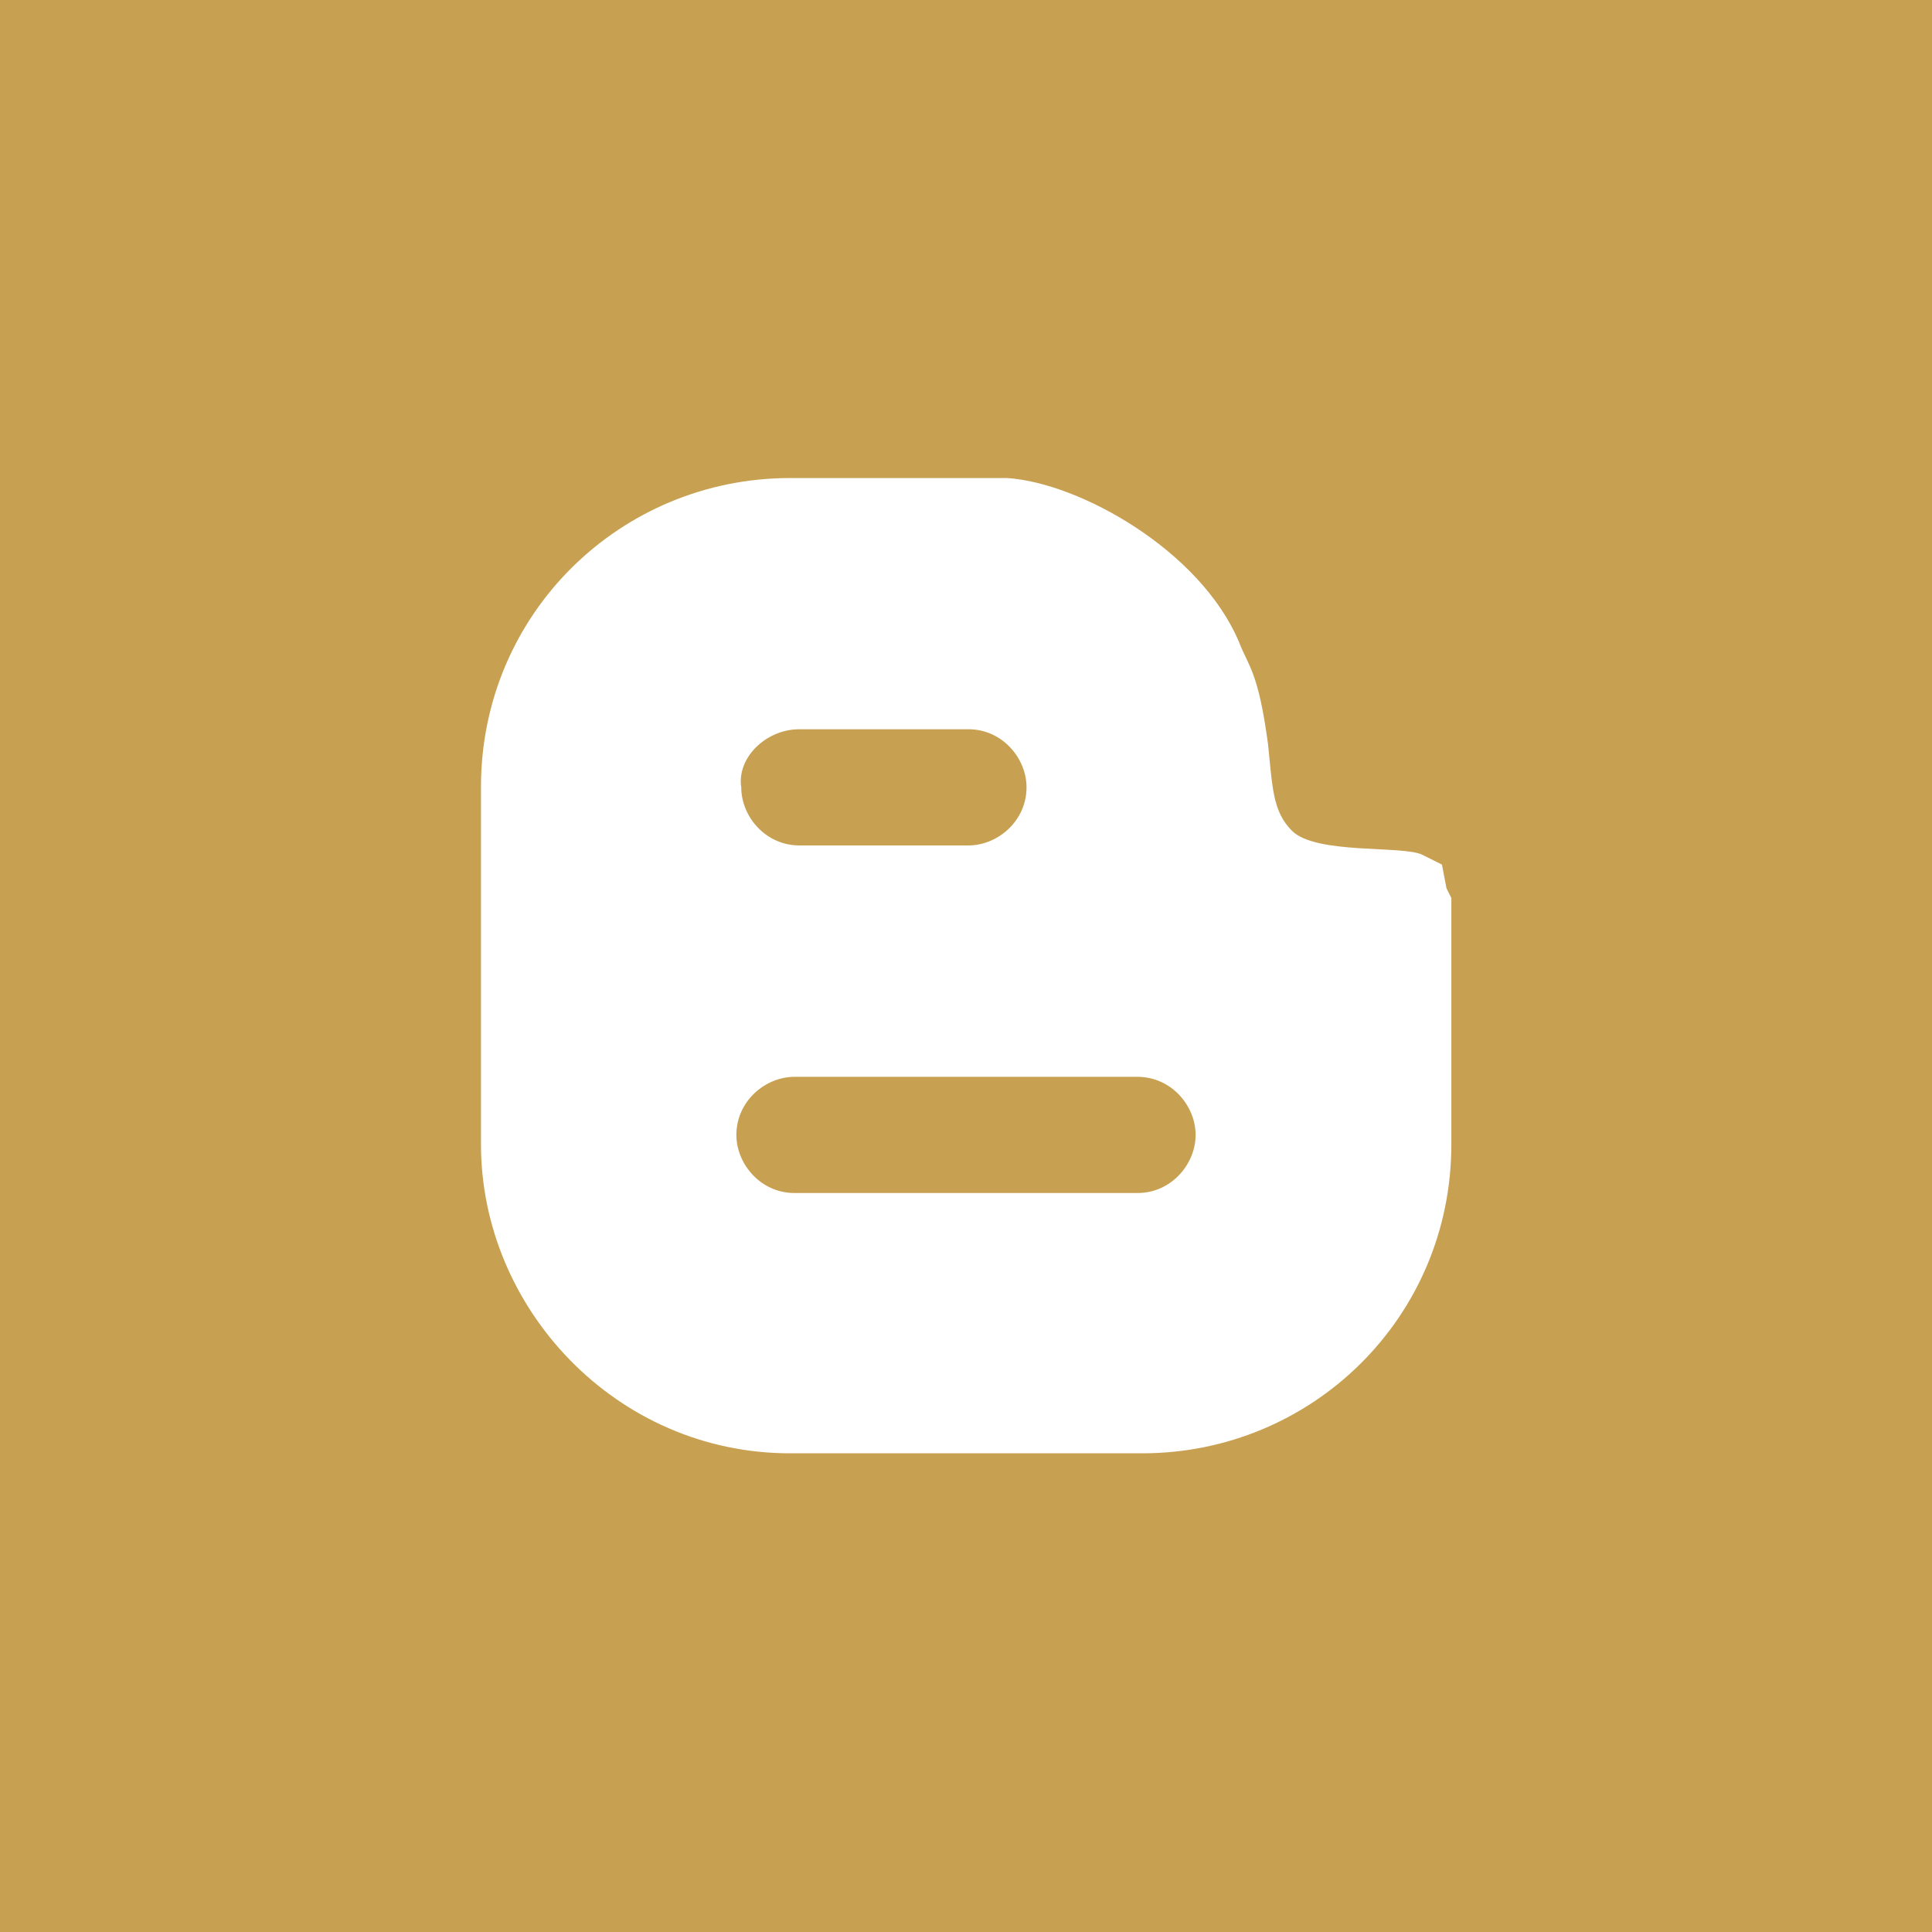
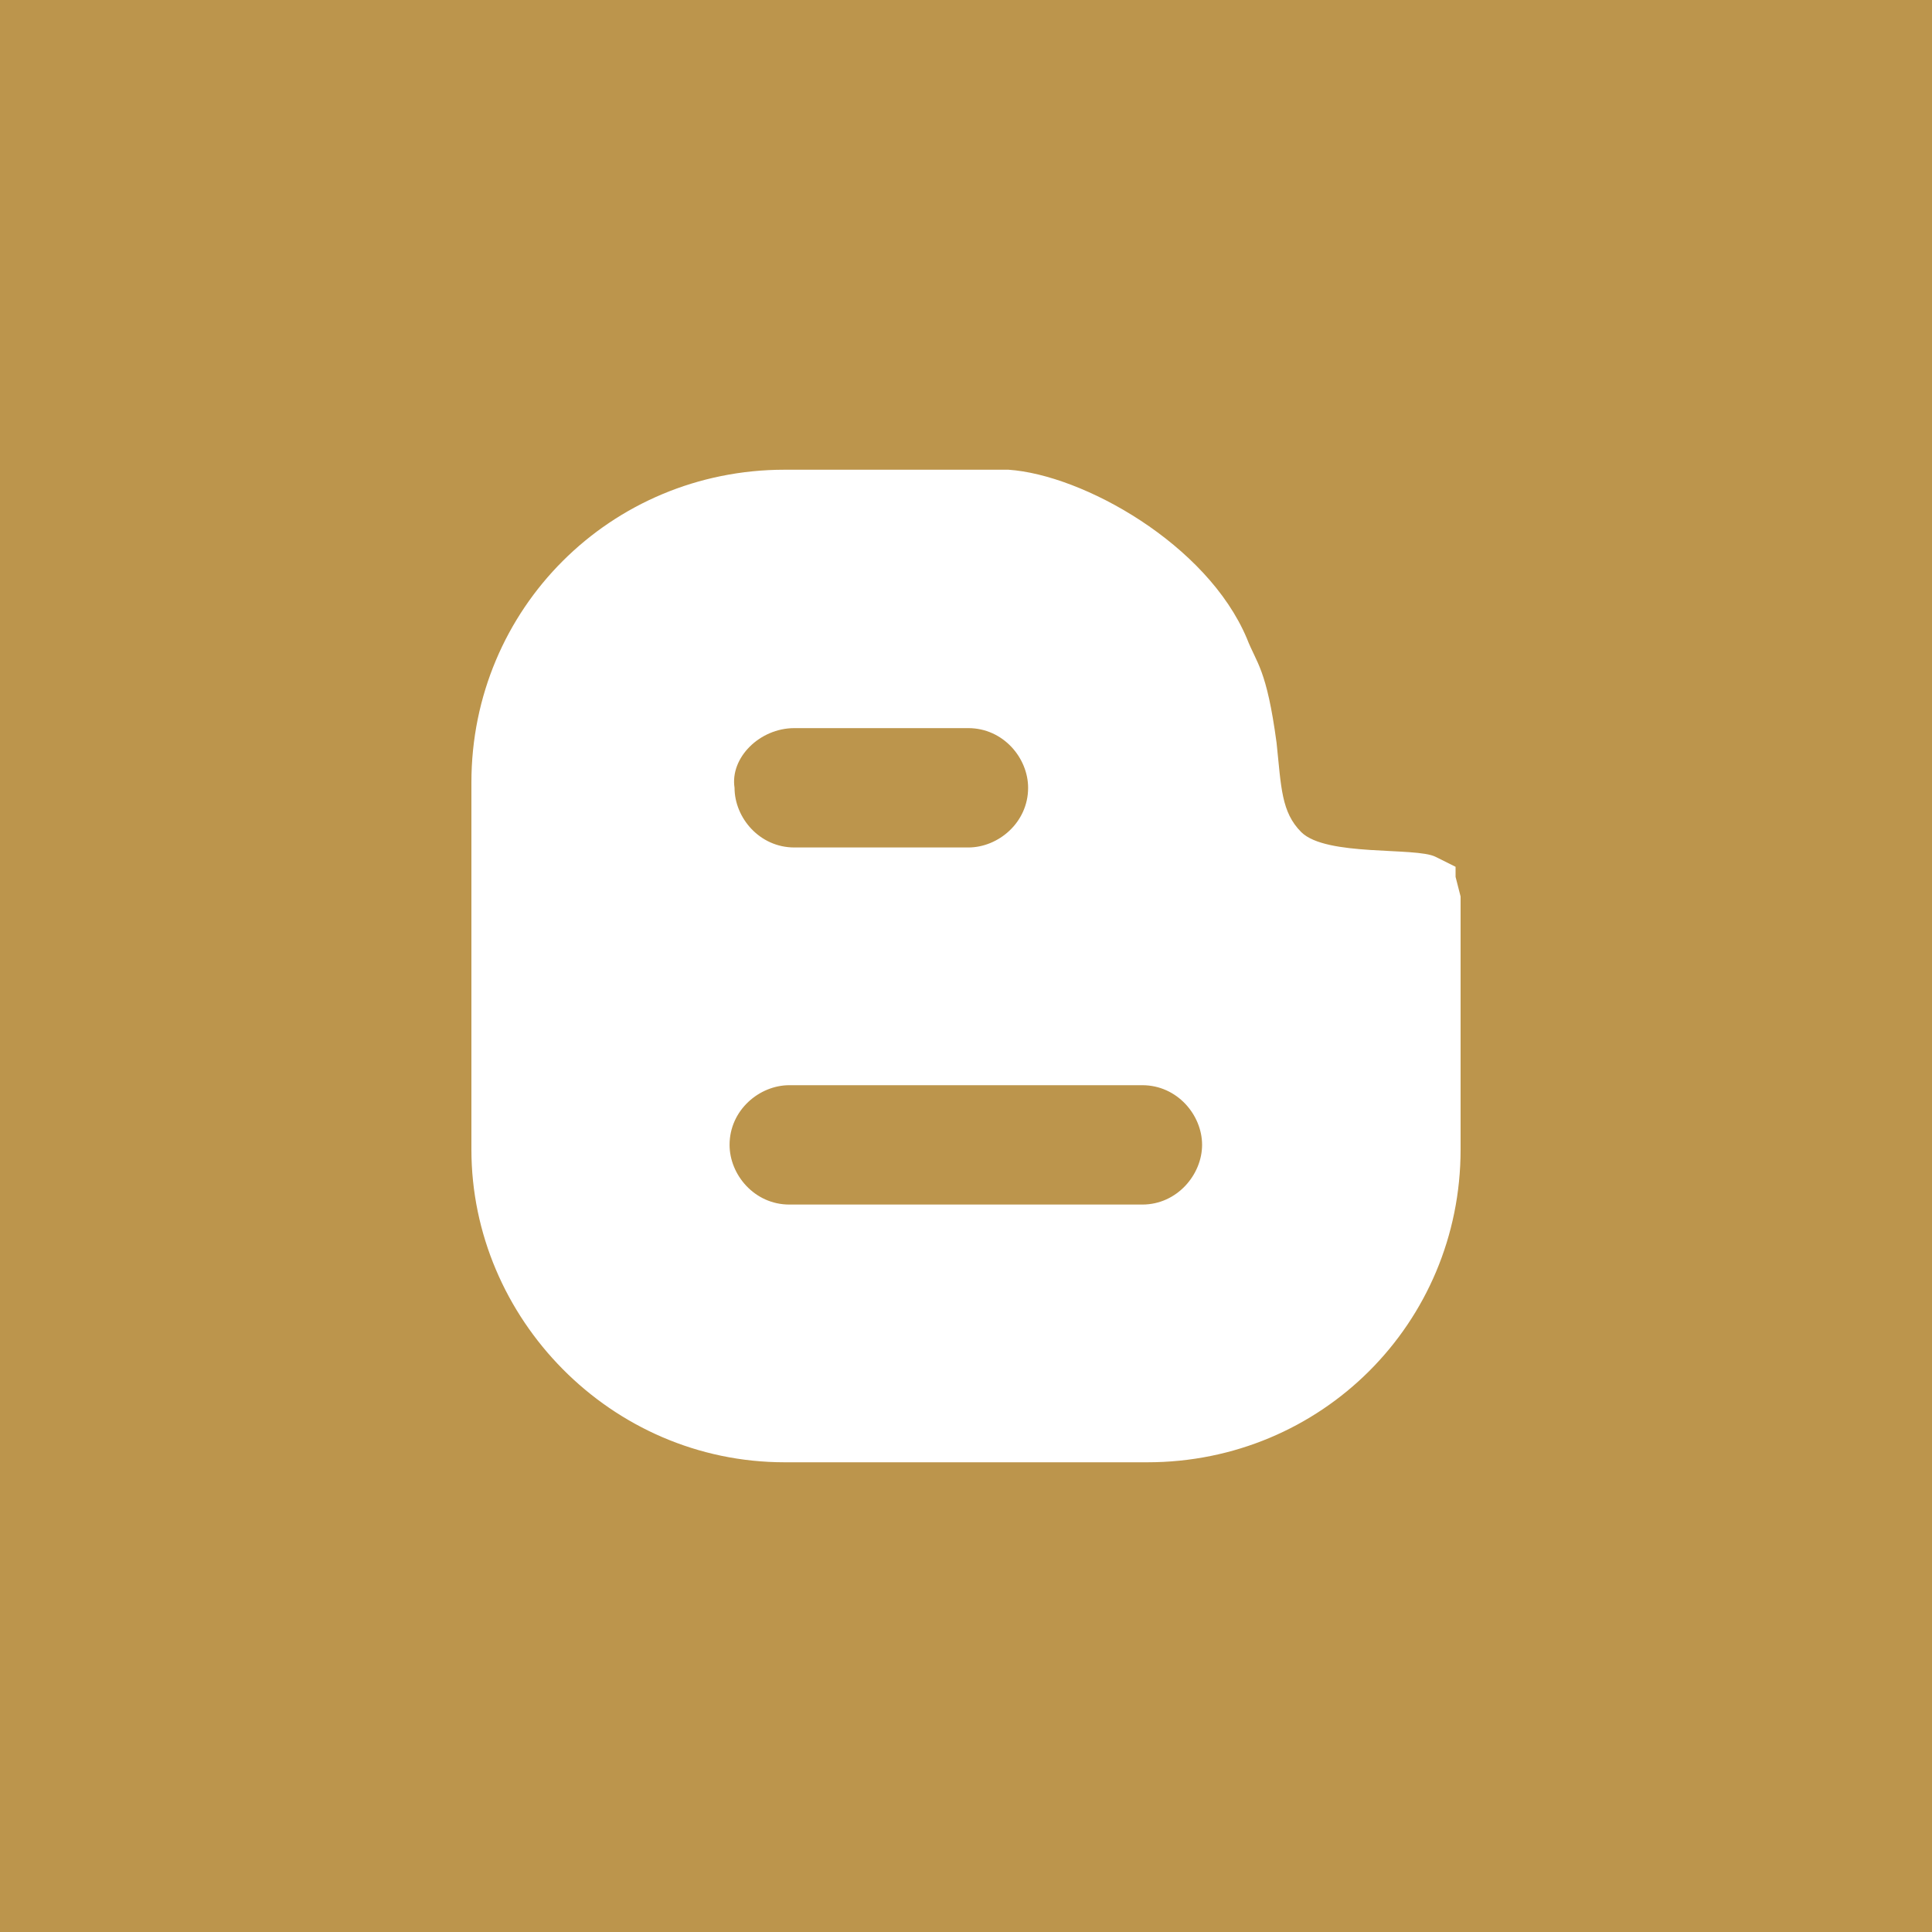
- <svg xmlns="http://www.w3.org/2000/svg" viewBox="276.7 0 595.3 595.3">
-   <path fill="#C8A051" d="M276.7 0H872v595.3H276.7z" />
-   <path fill="#FFF" d="M721 266.4l-6-3c-6-3-32.7 0-40.2-7.4-6-6-6-13.4-7.4-26.8-3-22.3-6-23.8-8.9-31.3-11.9-28.3-49.1-49.1-71.4-50.6h-67c-52.1 0-95.2 41.7-95.2 95.2v110.1c0 50.6 41.7 95.2 95.2 95.2h108.6c52.1 0 95.2-41.7 95.2-95.2v-75.9l-1.5-3-1.4-7.3zm-198-41.7h52.1c10.4 0 17.9 8.9 17.9 17.9 0 10.4-8.9 17.9-17.9 17.9H523c-10.4 0-17.9-8.9-17.9-17.9-1.4-9 7.5-17.9 17.9-17.9zm104.2 142.9H521.5c-10.4 0-17.9-8.9-17.9-17.9 0-10.4 8.9-17.9 17.9-17.9h105.7c10.4 0 17.9 8.9 17.9 17.9 0 9-7.5 17.9-17.9 17.9z" />
+ <svg xmlns="http://www.w3.org/2000/svg" width="40px" height="40px" viewBox="0 0 40 40" version="1.1">
+   <defs />
+   <g id="-" stroke="none" stroke-width="1" fill="none" fill-rule="evenodd">
+     <g id="Social-media-Icons_new" transform="translate(-77, -297)">
+       <g id="blogger_hover" transform="translate(77, 297)">
+         <rect id="bg" fill="#FBC866" x="-1.40791334e-15" y="-1.52423685e-15" width="40" height="40" />
+         <rect id="bg" fill="#BC954C" x="-1.40791334e-15" y="-1.52423685e-15" width="40" height="40" />
+         <path d="M30.136,18.154 L30.136,17.946 L29.721,17.739 C29.307,17.532 27.46,17.739 26.942,17.229 C26.527,16.814 26.527,16.304 26.43,15.379 C26.223,13.839 26.015,13.736 25.815,13.218 C24.992,11.265 22.42,9.829 20.878,9.725 L16.246,9.725 C12.643,9.725 9.76,12.604 9.76,16.2 L9.76,23.8 C9.76,27.293 12.643,30.275 16.246,30.275 L23.754,30.275 C27.357,30.275 30.24,27.396 30.24,23.8 L30.24,18.561 L30.136,18.154 L30.136,18.154 Z M16.446,15.075 L20.048,15.075 C20.767,15.075 21.286,15.689 21.286,16.311 C21.286,17.028 20.671,17.546 20.048,17.546 L16.446,17.546 C15.727,17.546 15.208,16.932 15.208,16.311 C15.112,15.689 15.727,15.075 16.446,15.075 L16.446,15.075 Z M23.651,24.939 L16.342,24.939 C15.623,24.939 15.105,24.325 15.105,23.703 C15.105,22.985 15.72,22.468 16.342,22.468 L23.651,22.468 C24.37,22.468 24.888,23.082 24.888,23.703 C24.888,24.318 24.37,24.939 23.651,24.939 L23.651,24.939 Z" id="icon" fill="#FFFFFF" />
+       </g>
+     </g>
+   </g>
</svg>
